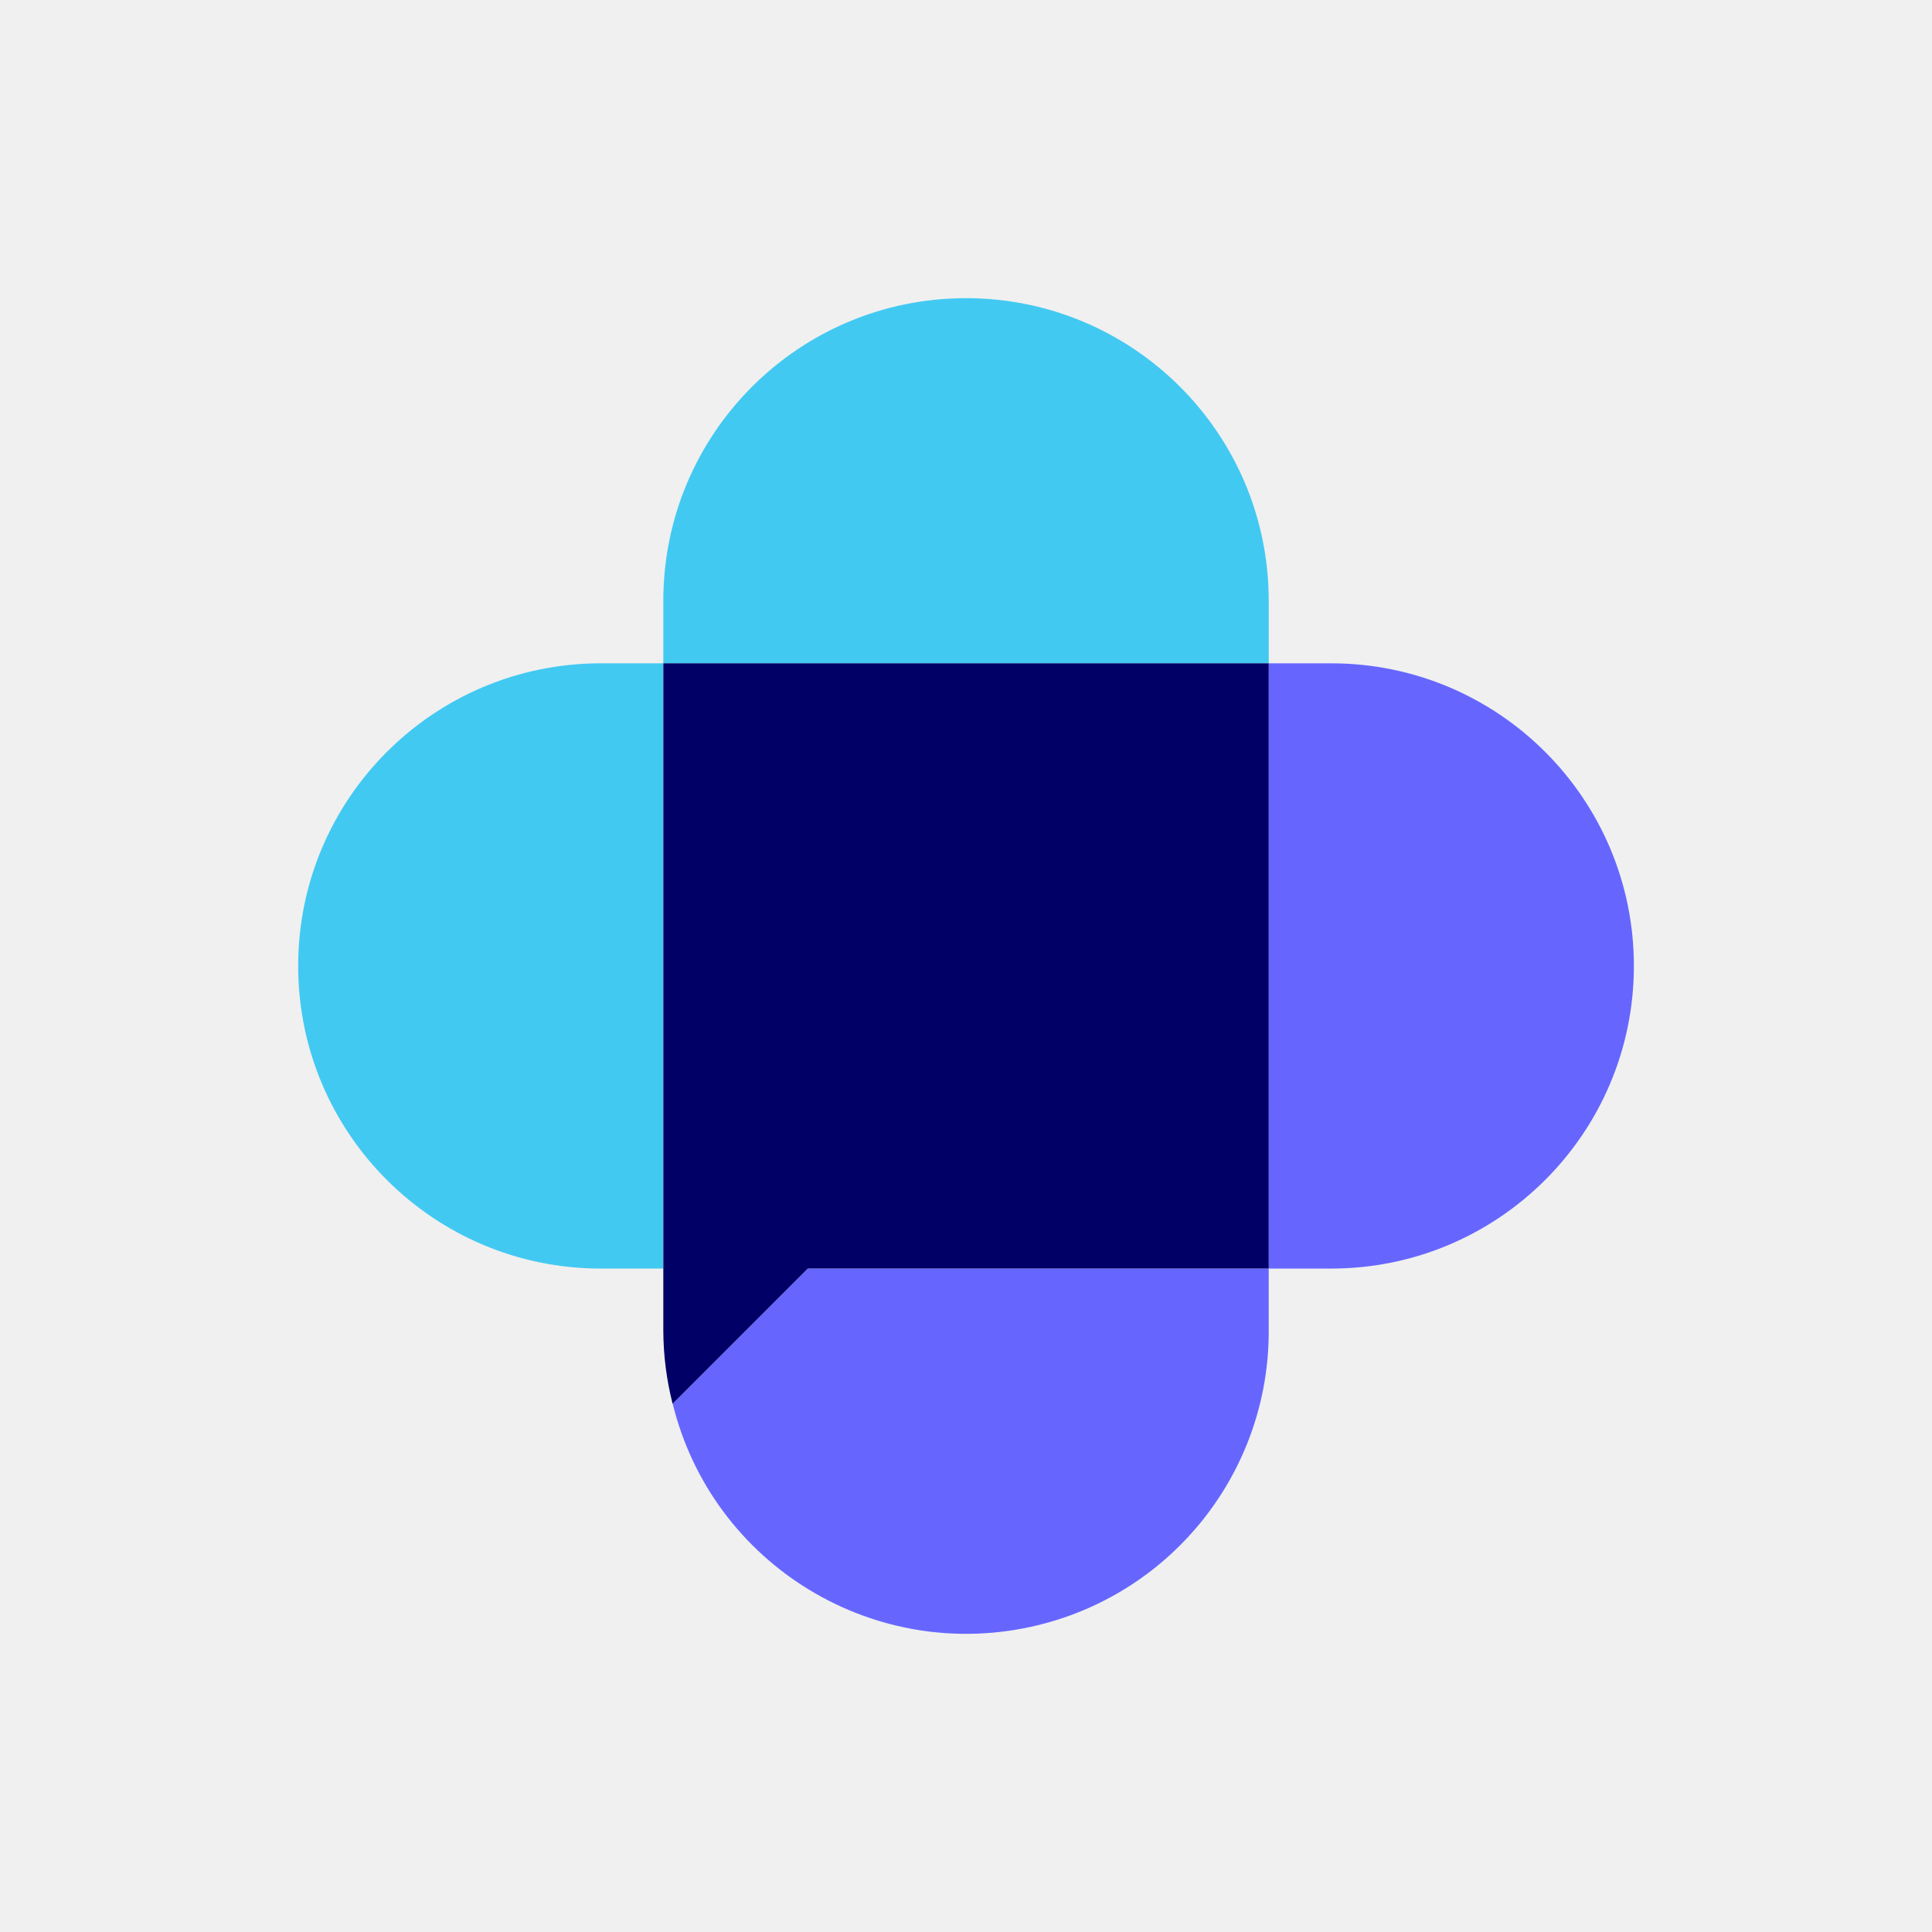
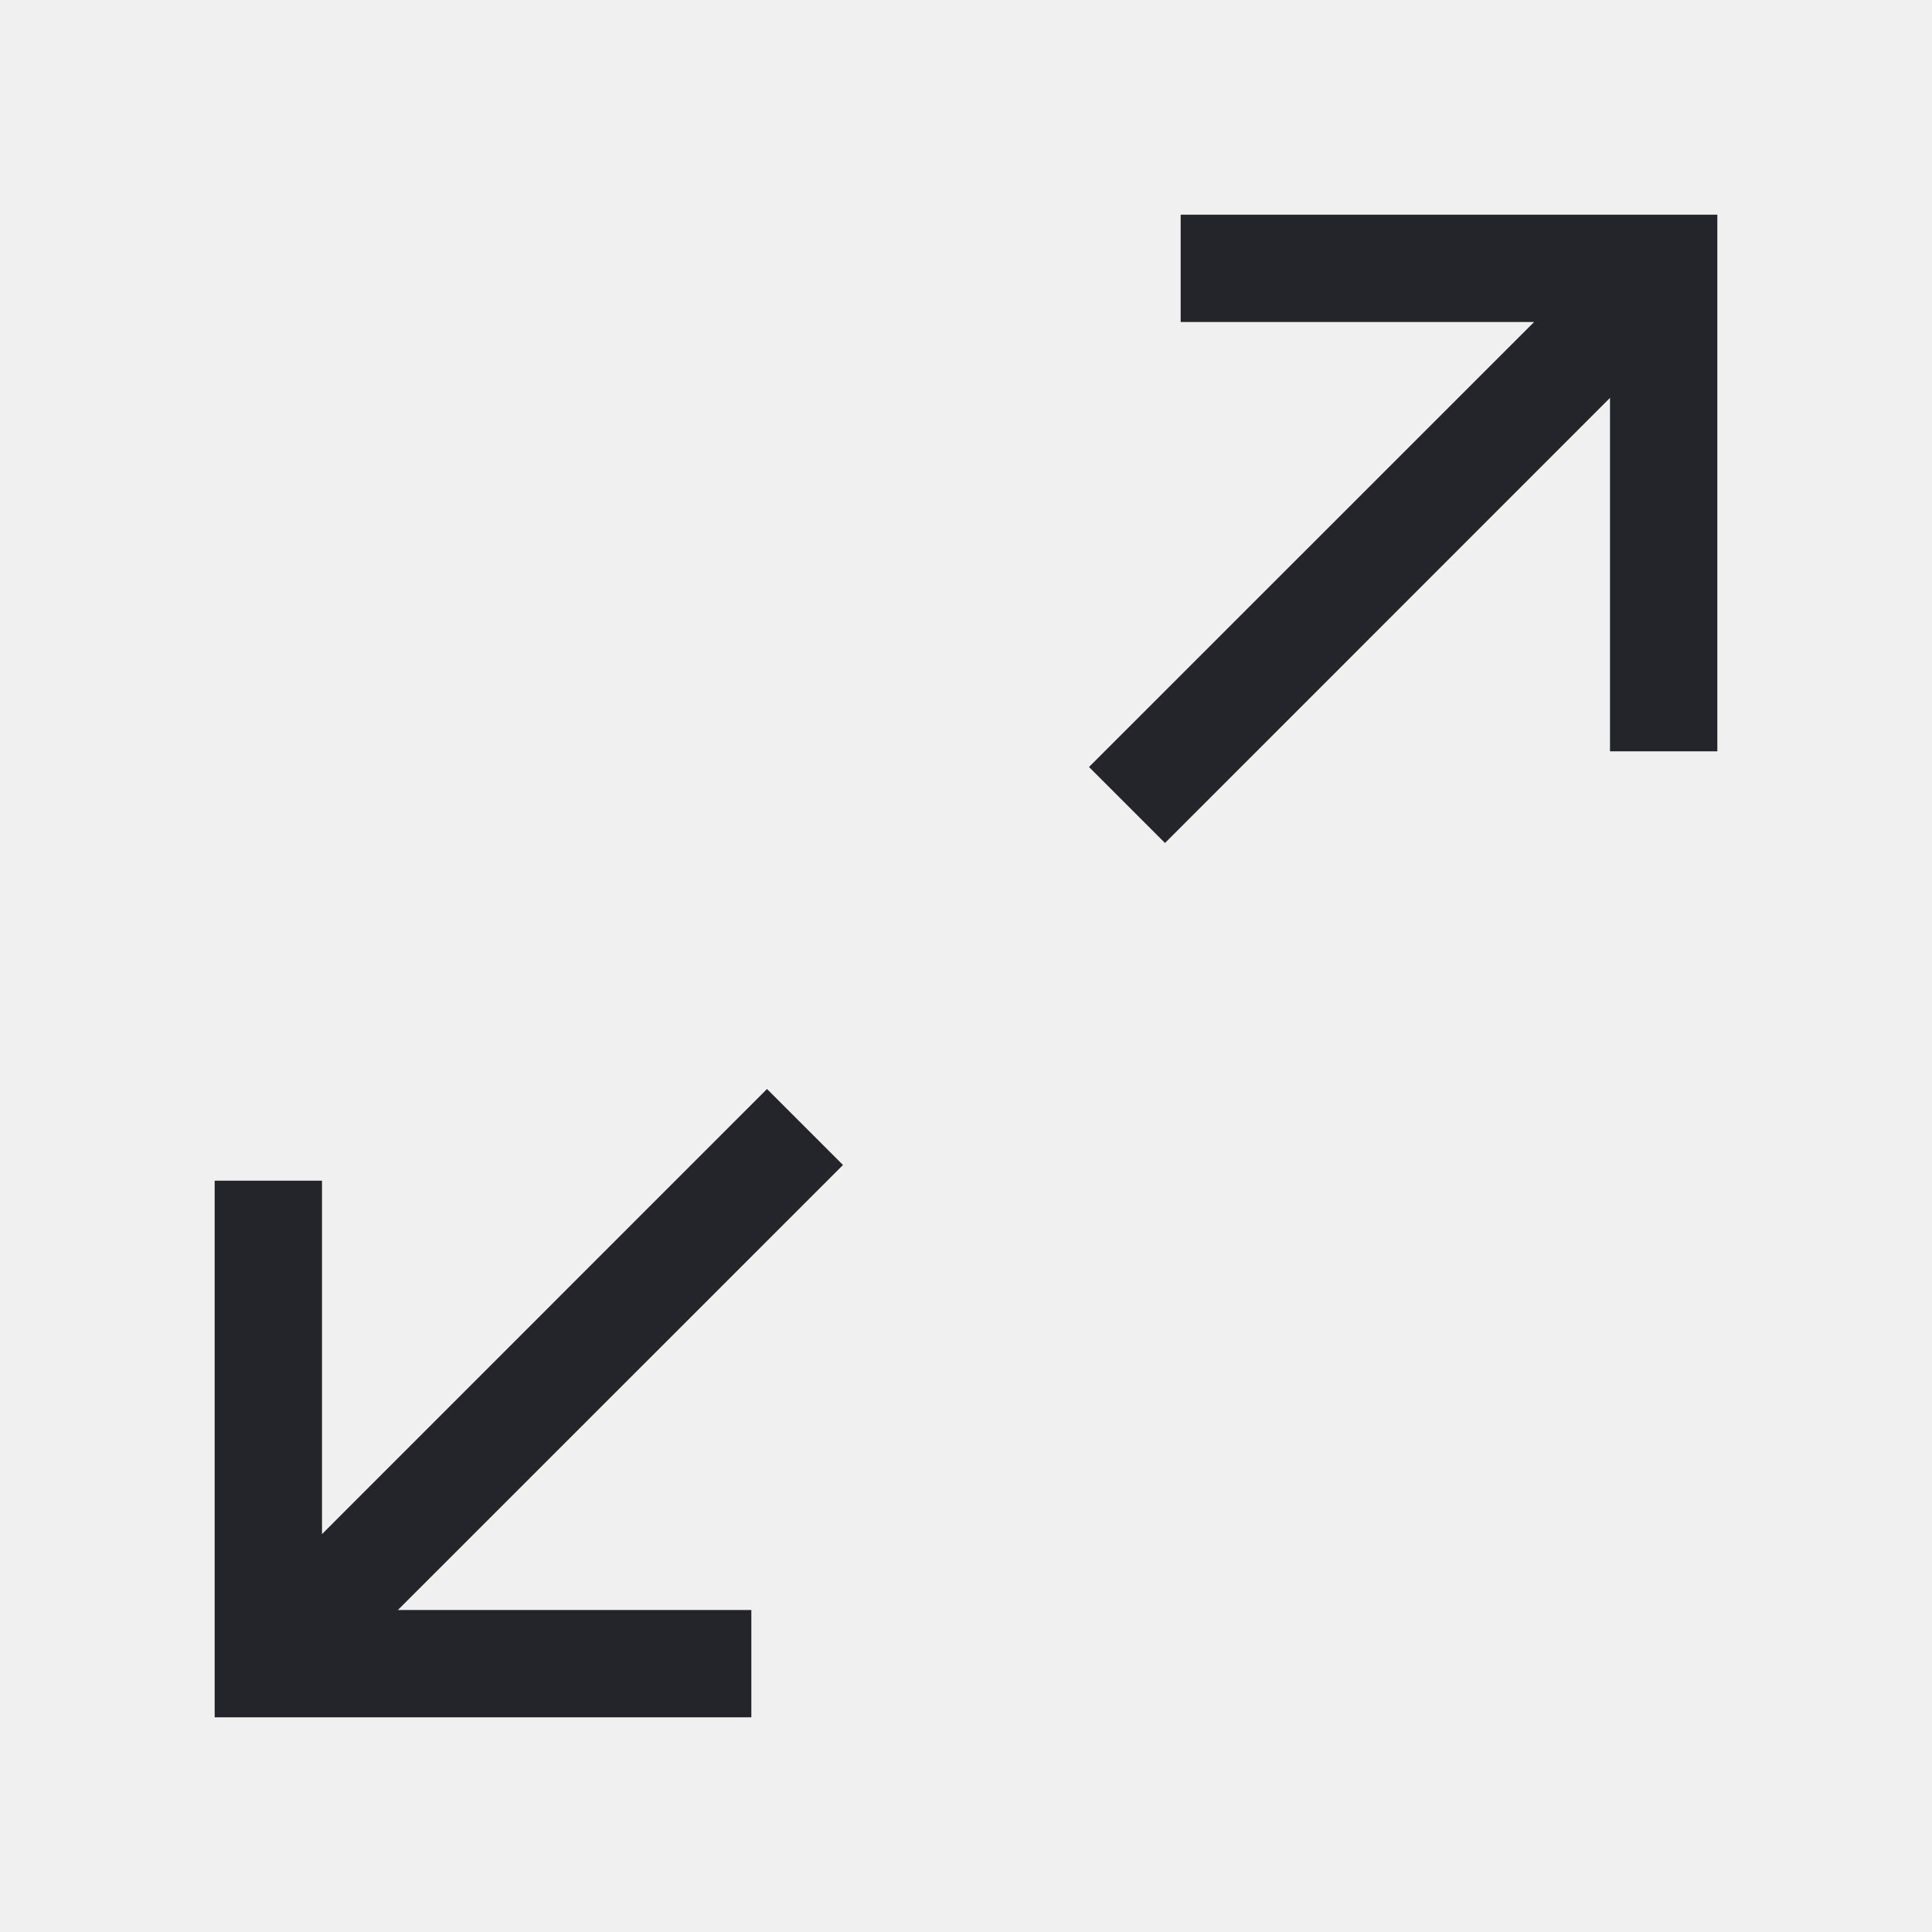
- <svg xmlns="http://www.w3.org/2000/svg" width="36" height="36" viewBox="0 0 36 36" fill="none">
-   <rect width="36" height="36.001" rx="6" fill="white" fill-opacity="0.01" />
-   <path d="M11.196 12.36C8.081 12.36 5.556 14.884 5.556 17.999C5.556 21.113 8.081 23.638 11.196 23.638H12.358V12.36H11.196Z" fill="#42C9F2" />
-   <path d="M24.804 12.36H23.641V23.638H24.804C27.919 23.638 30.445 21.113 30.445 17.999C30.445 14.884 27.919 12.36 24.804 12.36Z" fill="#6666FF" />
-   <path d="M23.641 11.195C23.641 8.08 21.115 5.556 18 5.556C14.885 5.556 12.36 8.08 12.36 11.195V12.36H23.641V11.195Z" fill="#42C9F2" />
-   <path d="M12.534 26.155C13.277 29.177 16.33 31.023 19.352 30.28C21.874 29.66 23.645 27.397 23.641 24.8V23.637H15.053L12.533 26.156L12.534 26.155Z" fill="#6666FF" />
-   <path d="M12.36 12.36V24.8C12.362 25.258 12.42 25.713 12.533 26.157L15.053 23.637H23.641V12.36H12.36Z" fill="#000066" />
+ <svg xmlns="http://www.w3.org/2000/svg" width="18" height="18" viewBox="0 0 18 18" fill="none">
+   <path fill-rule="evenodd" clip-rule="evenodd" d="M11 2H16V7H15V3.707L10.854 7.854L10.146 7.146L14.293 3H11V2ZM7.854 10.854L3.707 15H7V16H2V11H3V14.293L7.146 10.146L7.854 10.854Z" fill="#24242B" />
</svg>
